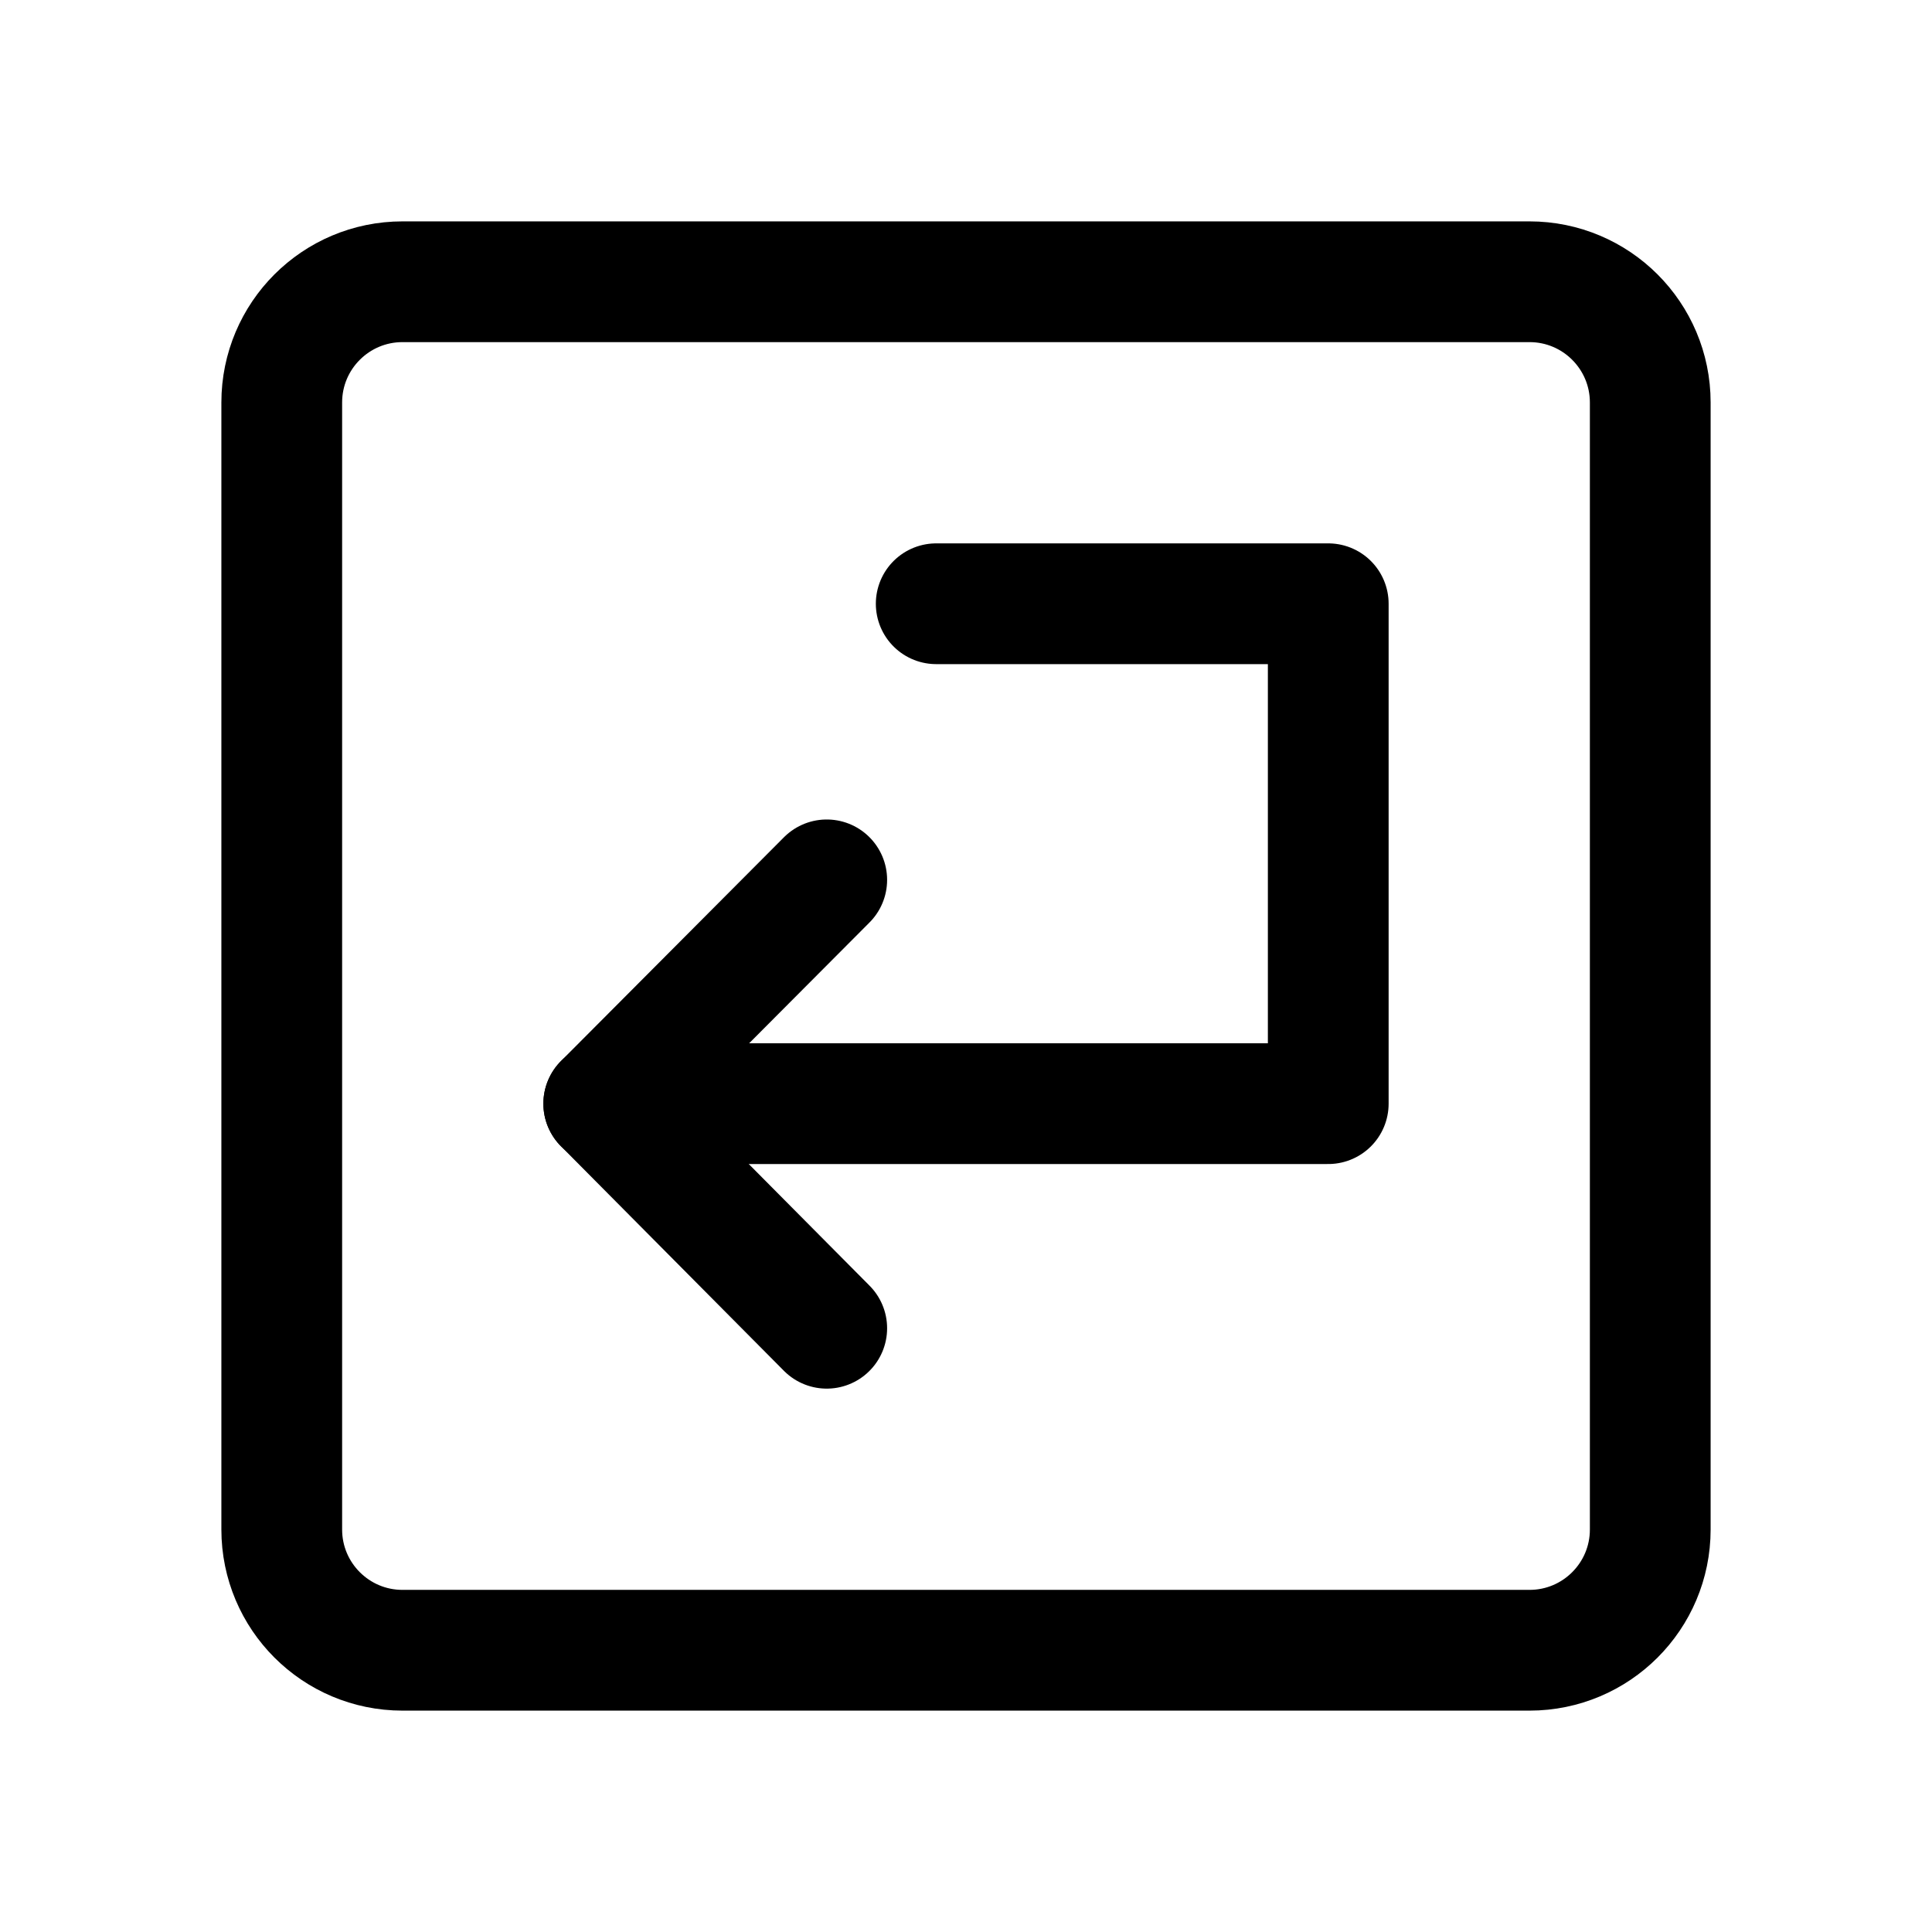
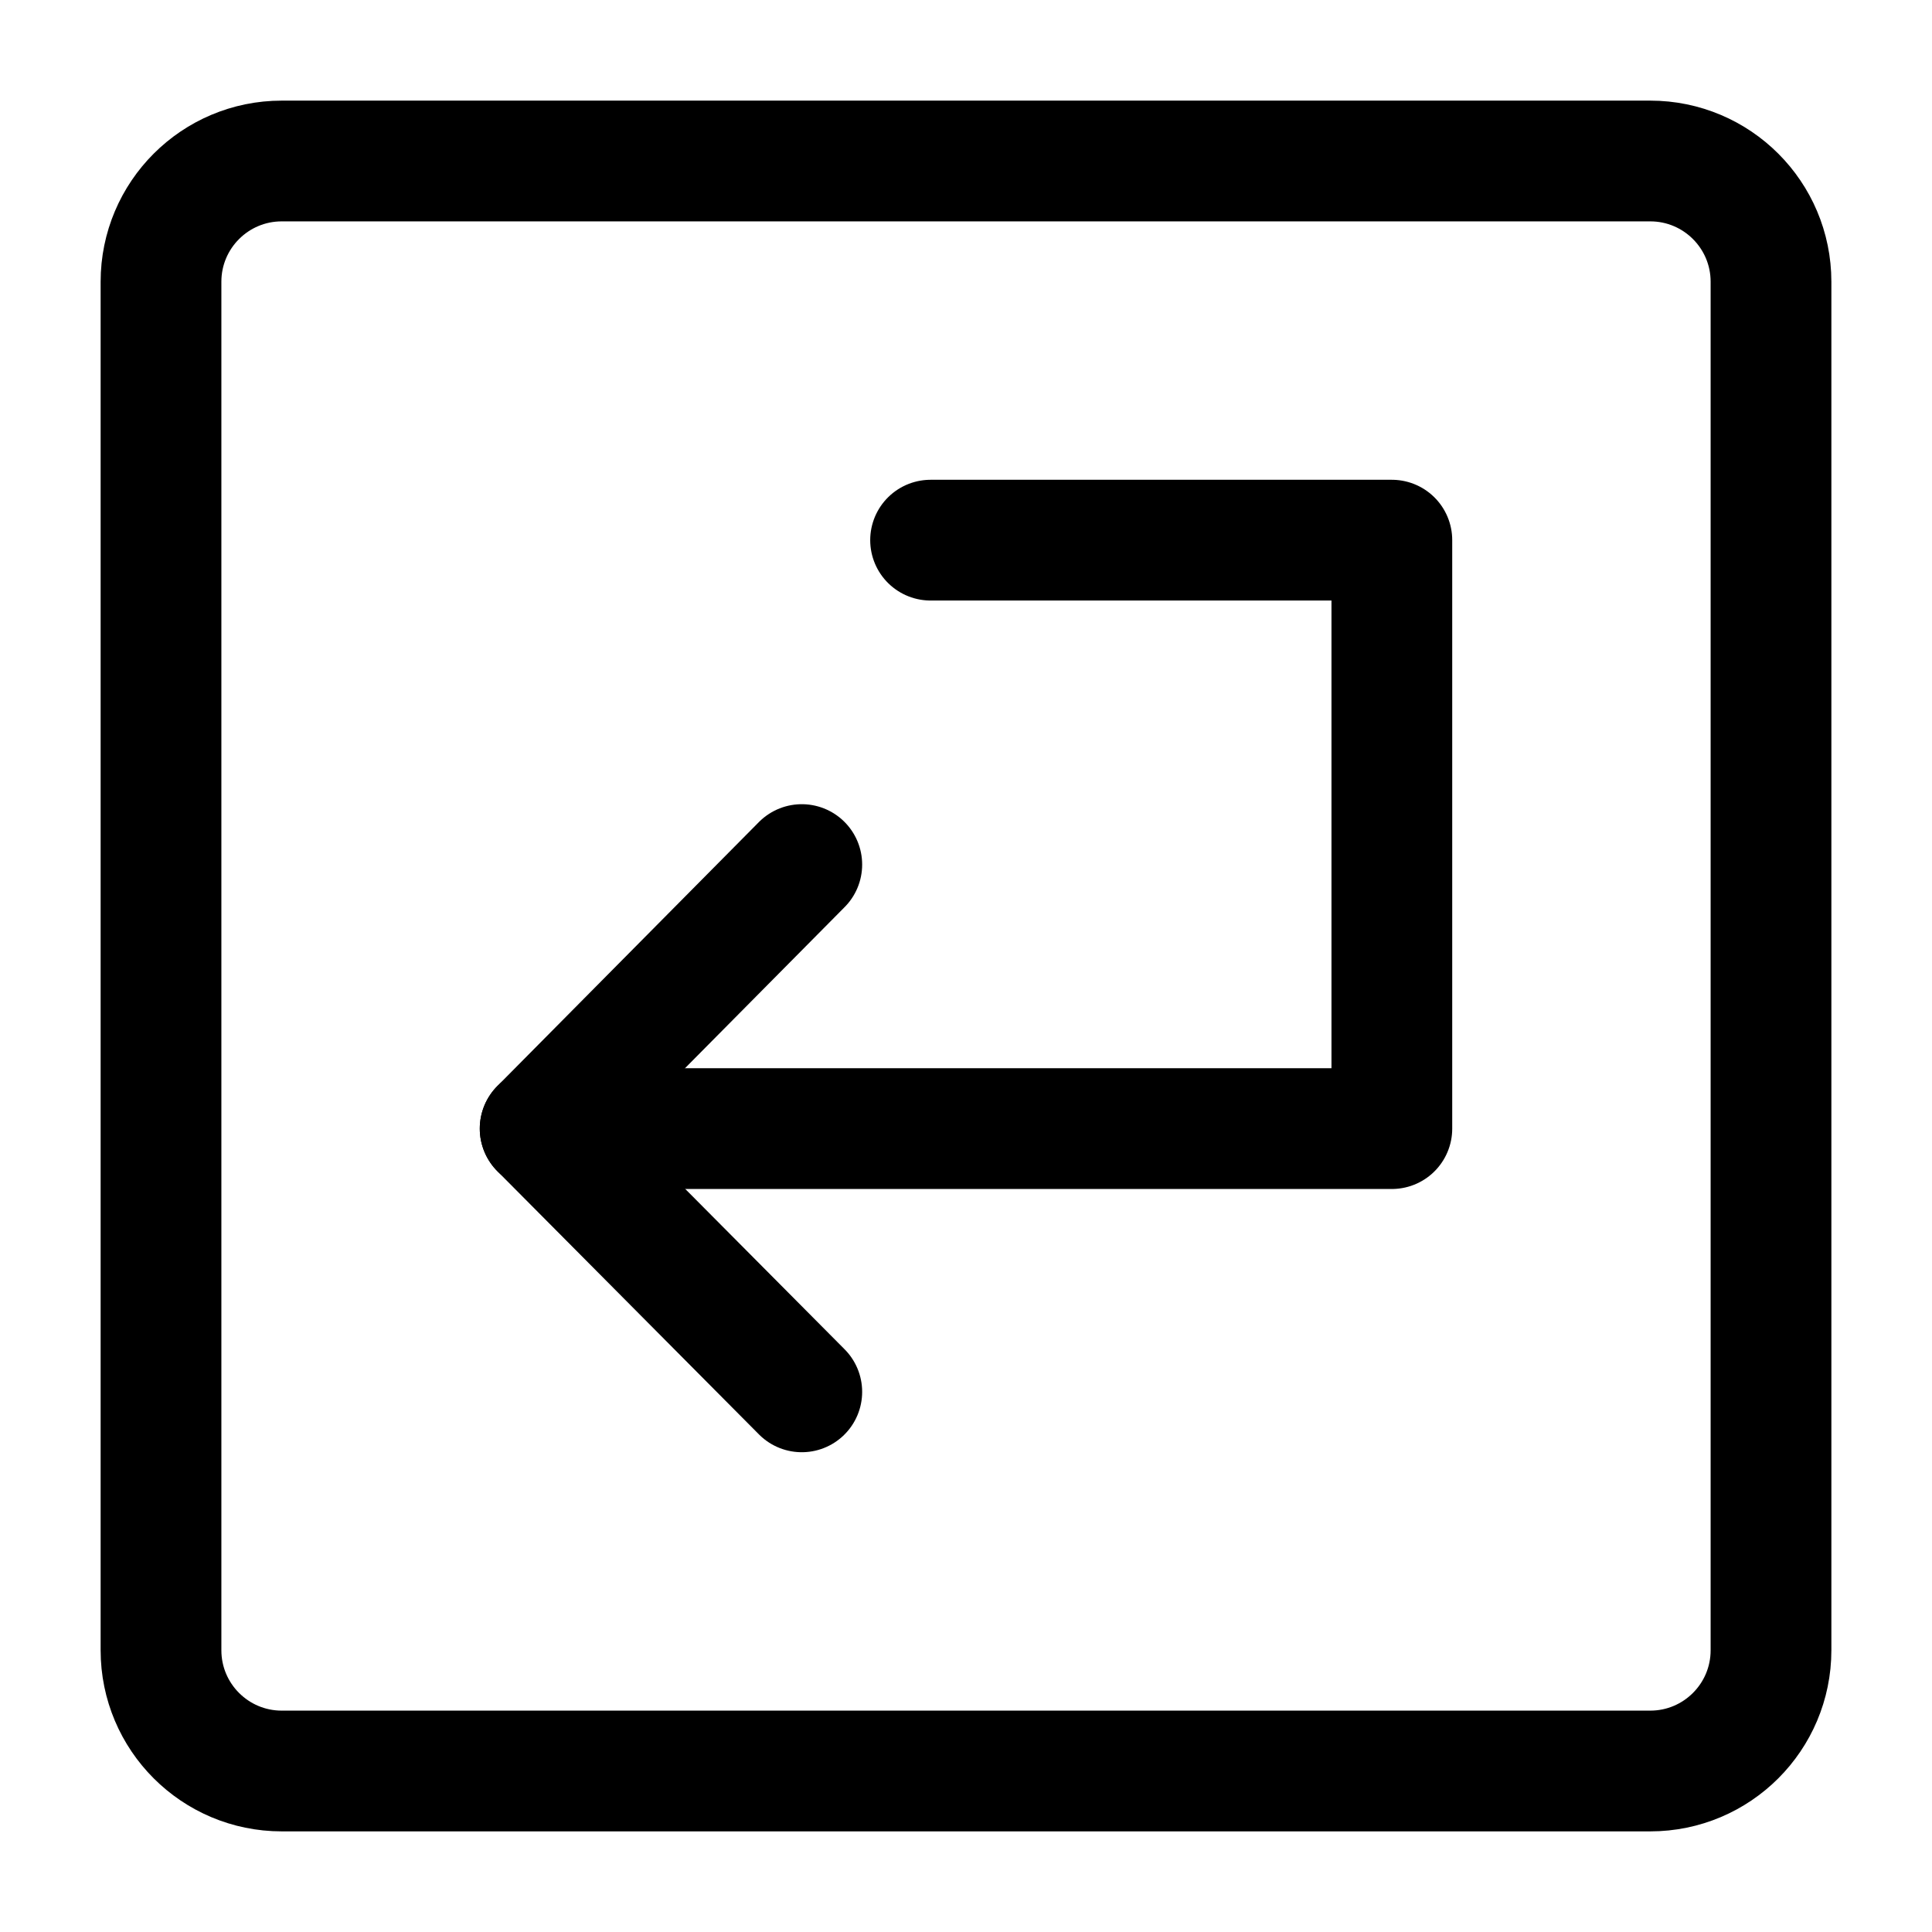
<svg xmlns="http://www.w3.org/2000/svg" width="24" height="24" viewBox="0 0 24 24" stroke="currentColor" fill="none" stroke-linecap="round" stroke-width="1.5" stroke-linejoin="round" stroke-align="center">
-   <rect x="3.5" y="3.5" width="17" height="17" rx="1.5" />
-   <polyline points="10.27 16.5 7.5 13.71 10.27 10.93" />
-   <polyline points="7.5 13.71 16.5 13.71 16.5 7.5 11.63 7.5" />
+   <rect x="2" y="2" width="20" height="20" rx="1.5" />
+   <polyline points="9.96 17.29 6.71 14.02 9.96 10.74" />
+   <polyline points="6.71 14.02 17.29 14.02 17.29 6.71 11.56 6.71" />
</svg>
